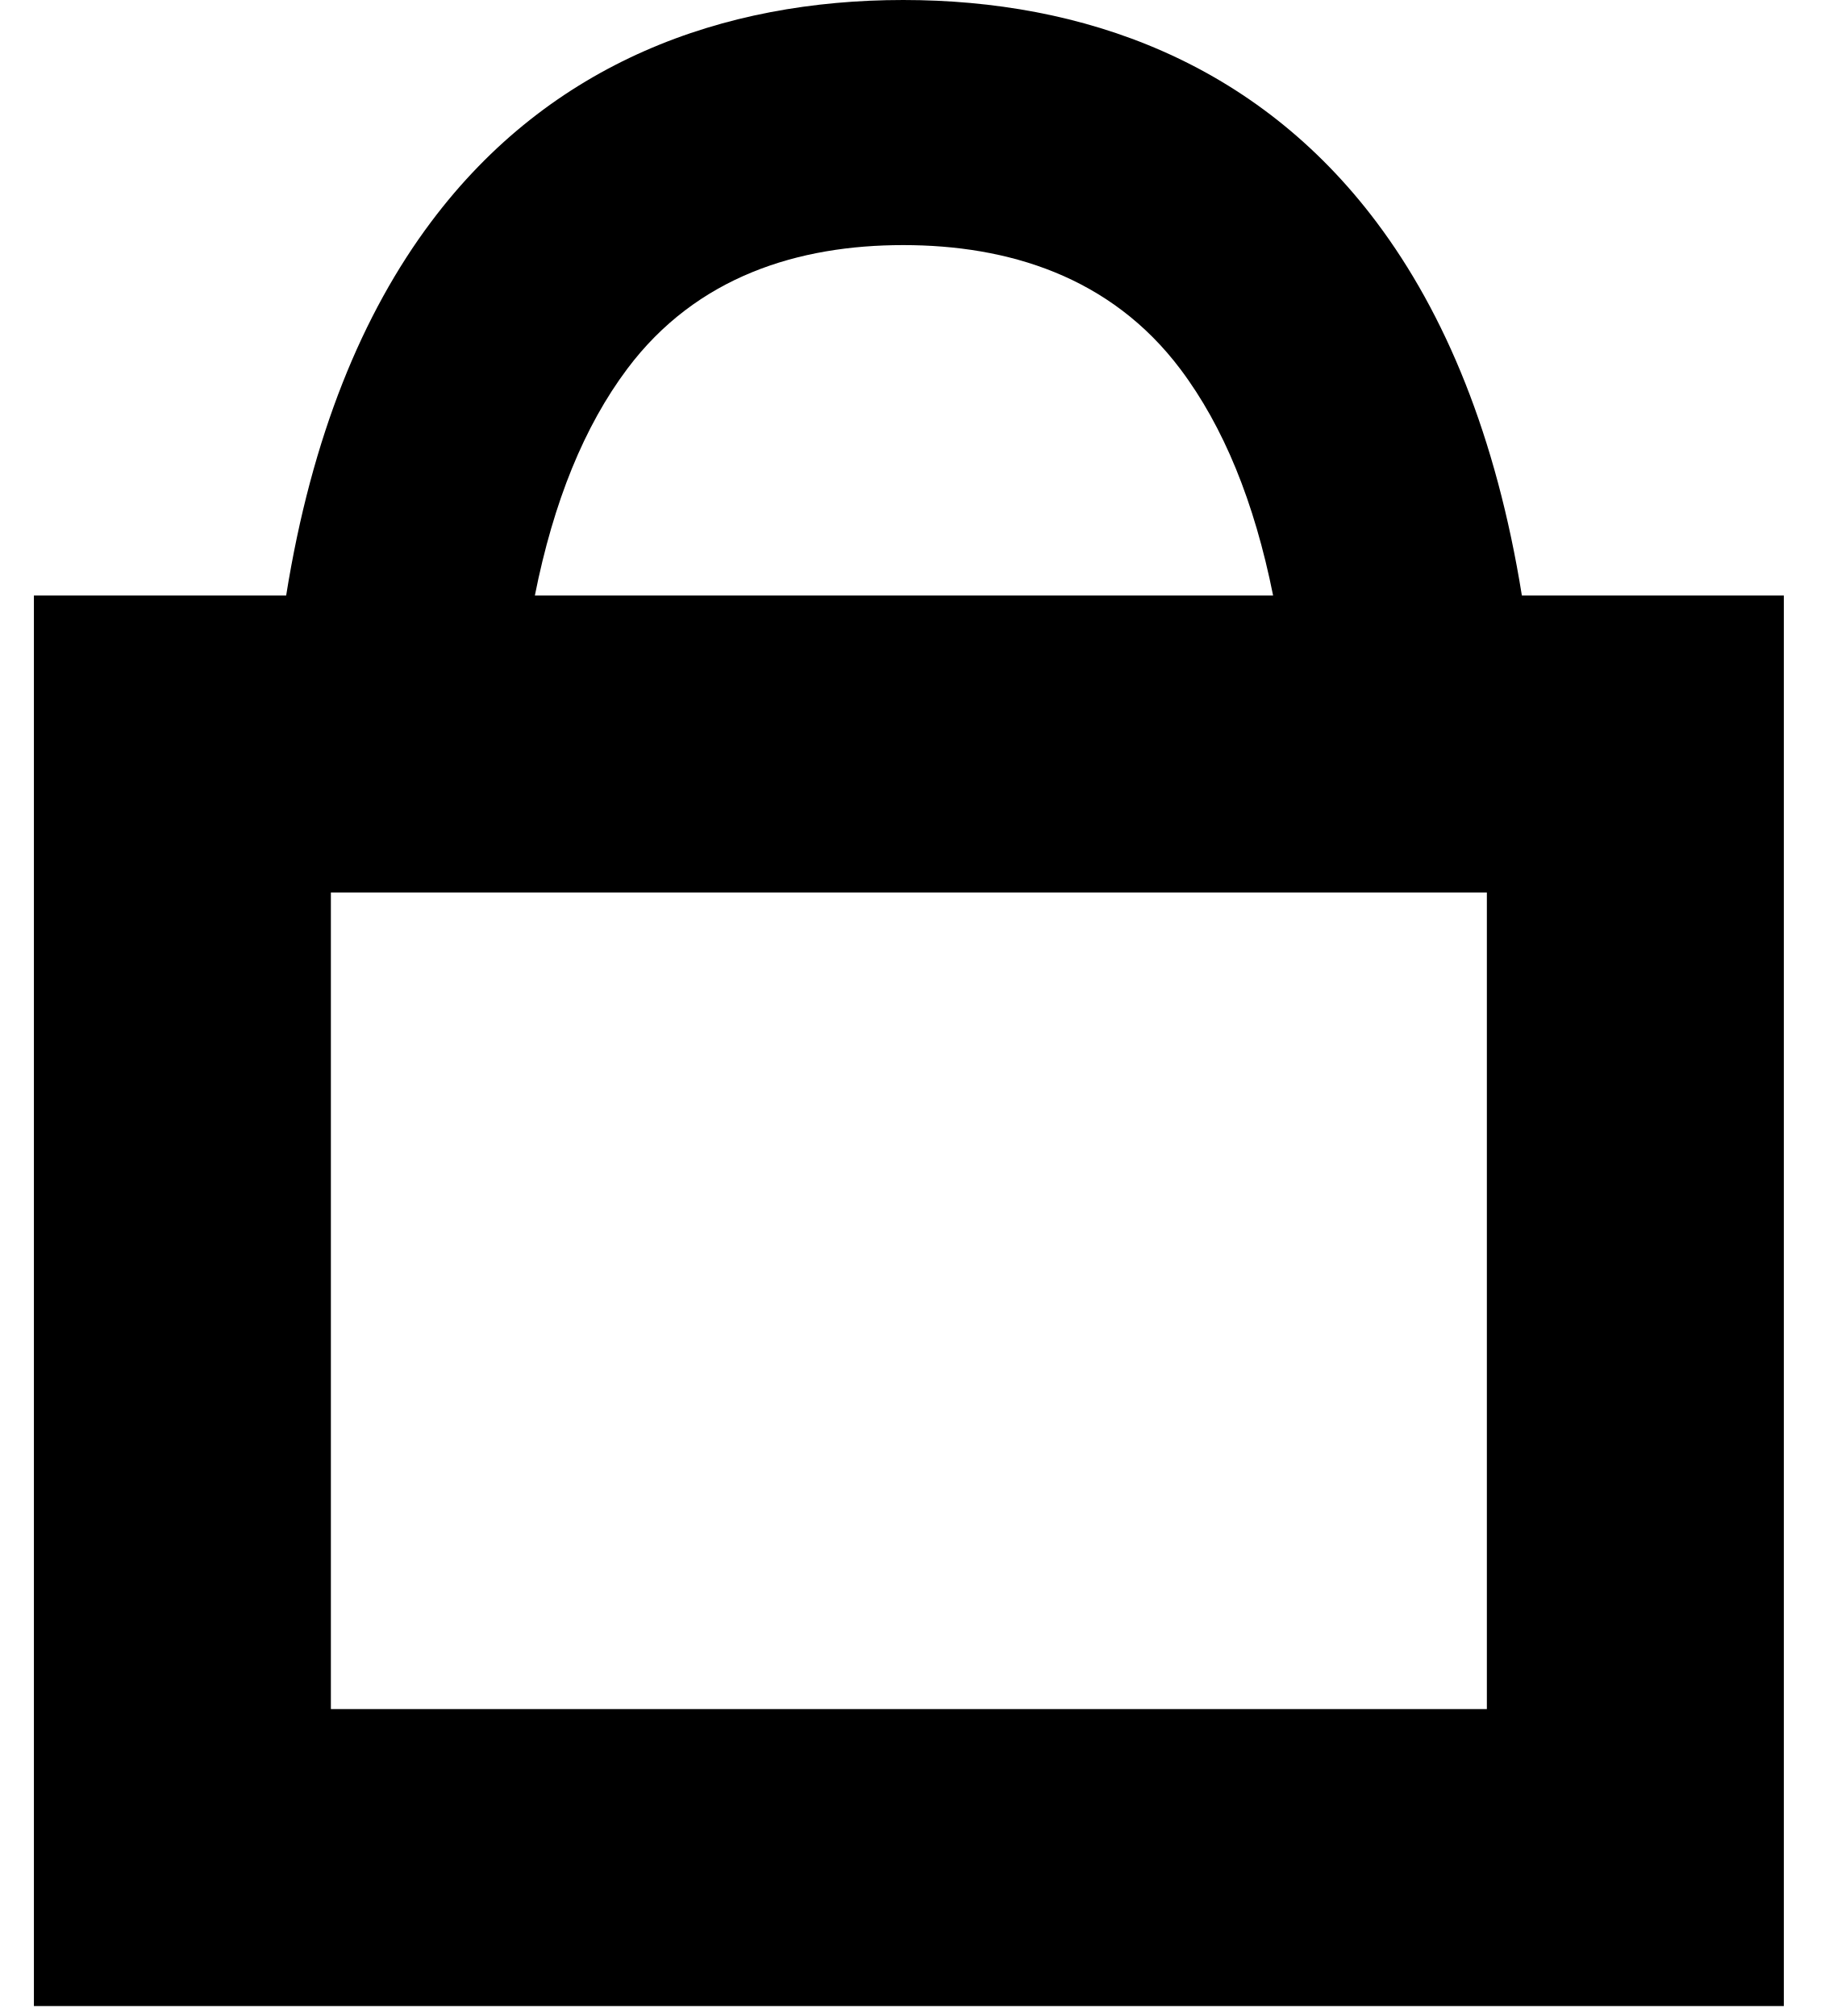
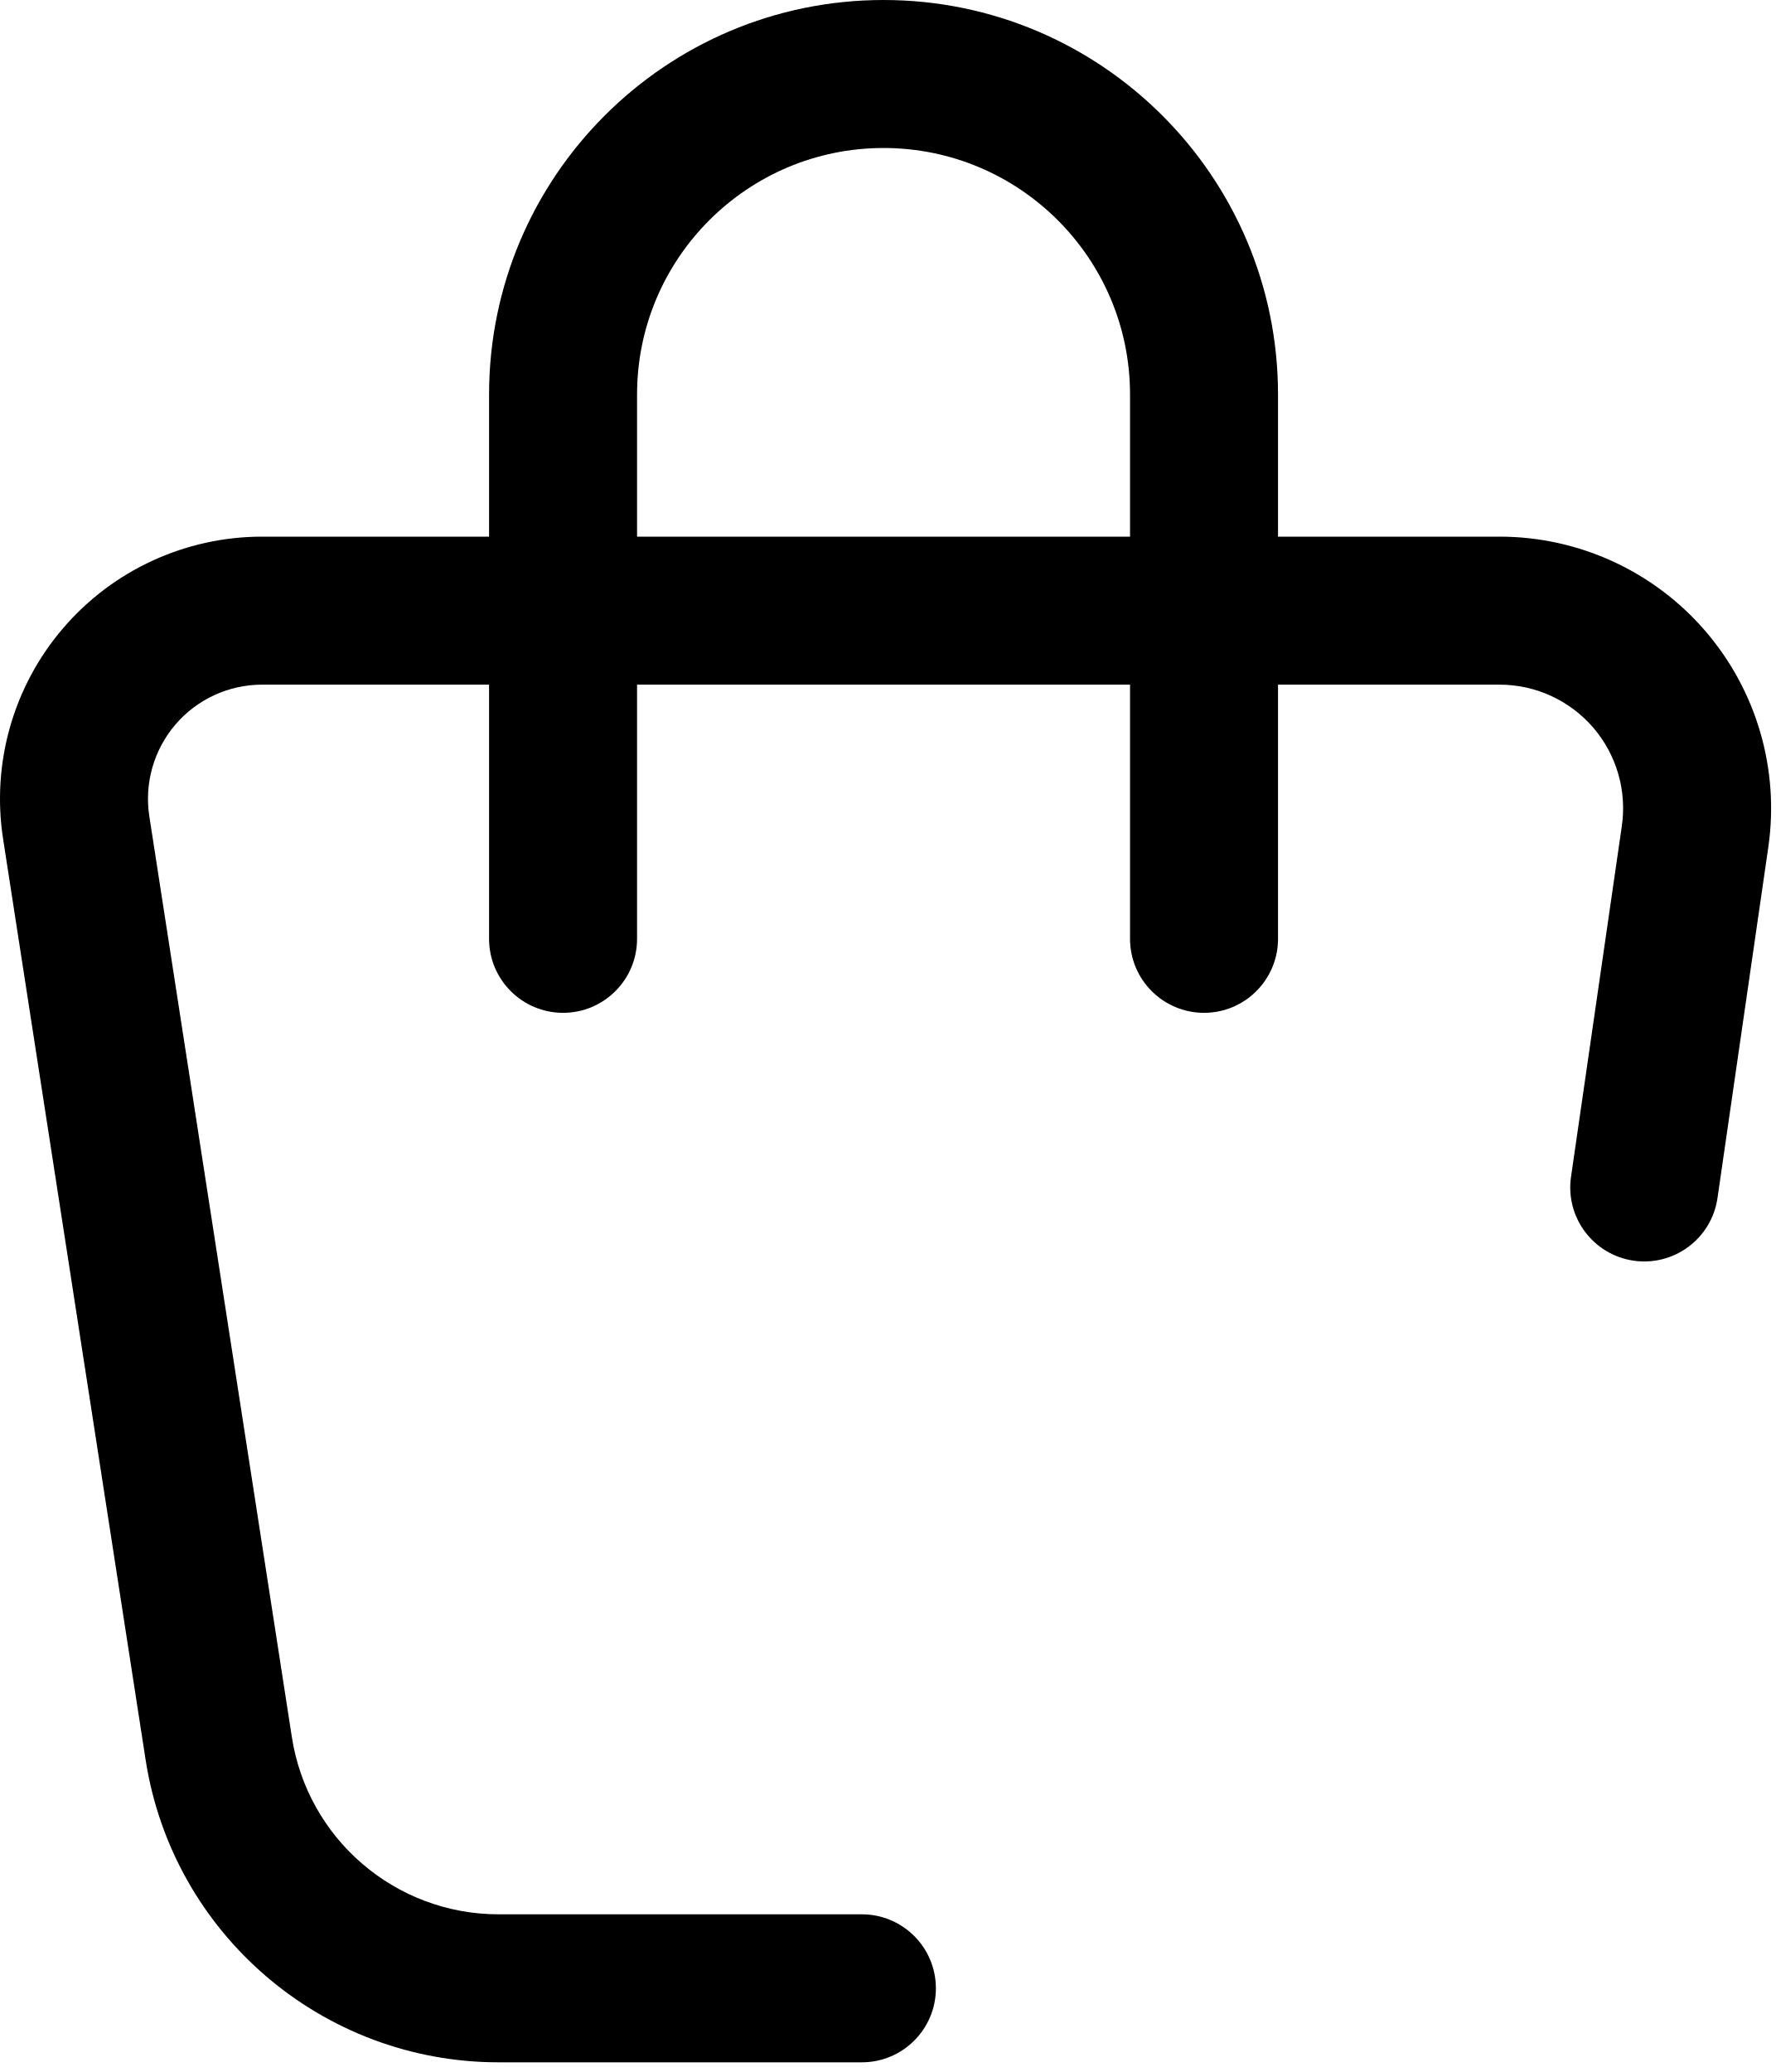
- <svg xmlns="http://www.w3.org/2000/svg" width="100%" height="100%" viewBox="0 0 30 33" version="1.1" xml:space="preserve">
-   <g id="Artboard1" transform="matrix(0.872696,0,0,1,0,0)" style="fill-rule:evenodd;clip-rule:evenodd;stroke-linejoin:round;stroke-miterlimit:2;">
-     <g id="bag-icon" transform="matrix(1.14587,0,0,1,0,0)">
-       <path d="M4.684,9.748C5.102,7.134 5.936,5.127 7.056,3.633C9.016,1.015 11.838,0 14.784,0C17.733,0 20.564,1.016 22.532,3.637C23.654,5.131 24.491,7.136 24.911,9.748L29.199,9.748L29.199,32.837L0.555,32.837L0.555,9.748L4.684,9.748ZM5.416,14.609L5.416,27.976L24.338,27.976L24.338,14.609L5.416,14.609ZM20.839,9.748L8.755,9.748C9.062,8.206 9.564,6.977 10.267,6.038C11.404,4.52 13.076,4.012 14.784,4.012C16.498,4.012 18.18,4.523 19.324,6.046C20.027,6.983 20.531,8.21 20.839,9.748Z" />
-     </g>
+ <svg xmlns="http://www.w3.org/2000/svg" width="100%" height="100%" viewBox="0 0 84 98" version="1.1" xml:space="preserve" style="fill-rule:evenodd;clip-rule:evenodd;stroke-linejoin:round;stroke-miterlimit:2;">
+   <g transform="matrix(1,0,0,1,-578.943,-251.916)">
+     <path d="M602.076,277.298L591.342,277.298C587.723,277.298 584.283,278.879 581.928,281.628C579.572,284.376 578.535,288.017 579.089,291.594C580.922,303.438 583.929,322.86 585.83,335.146C587.105,343.381 594.195,349.458 602.528,349.458L619.711,349.458C621.642,349.458 623.211,347.889 623.211,345.958C623.211,344.026 621.642,342.458 619.711,342.458L602.528,342.458C597.647,342.458 593.495,338.899 592.748,334.075C592.748,334.075 586.006,290.523 586.006,290.523C585.765,288.966 586.217,287.38 587.243,286.183C588.268,284.986 589.766,284.298 591.342,284.298L602.076,284.298L602.076,296.32C602.076,298.252 603.644,299.82 605.576,299.82C607.508,299.82 609.076,298.252 609.076,296.32L609.076,284.298L632.394,284.298L632.394,296.32C632.394,298.252 633.962,299.82 635.894,299.82C637.825,299.82 639.394,298.252 639.394,296.32L639.394,284.298L649.872,284.298C651.569,284.298 653.181,285.035 654.292,286.317C655.402,287.6 655.9,289.302 655.657,290.981C654.549,298.628 653.253,307.578 653.253,307.578C652.976,309.49 654.304,311.266 656.215,311.543C658.127,311.82 659.904,310.493 660.181,308.581C660.181,308.581 661.477,299.632 662.585,291.984C663.119,288.295 662.024,284.555 659.584,281.736C657.144,278.917 653.6,277.298 649.872,277.298L639.394,277.298L639.394,270.575C639.394,260.277 631.033,251.916 620.735,251.916C610.437,251.916 602.076,260.277 602.076,270.575L602.076,277.298ZM632.394,277.298L632.394,270.575C632.394,264.14 627.17,258.916 620.735,258.916C614.3,258.916 609.076,264.14 609.076,270.575L609.076,277.298L632.394,277.298Z" />
  </g>
</svg>
